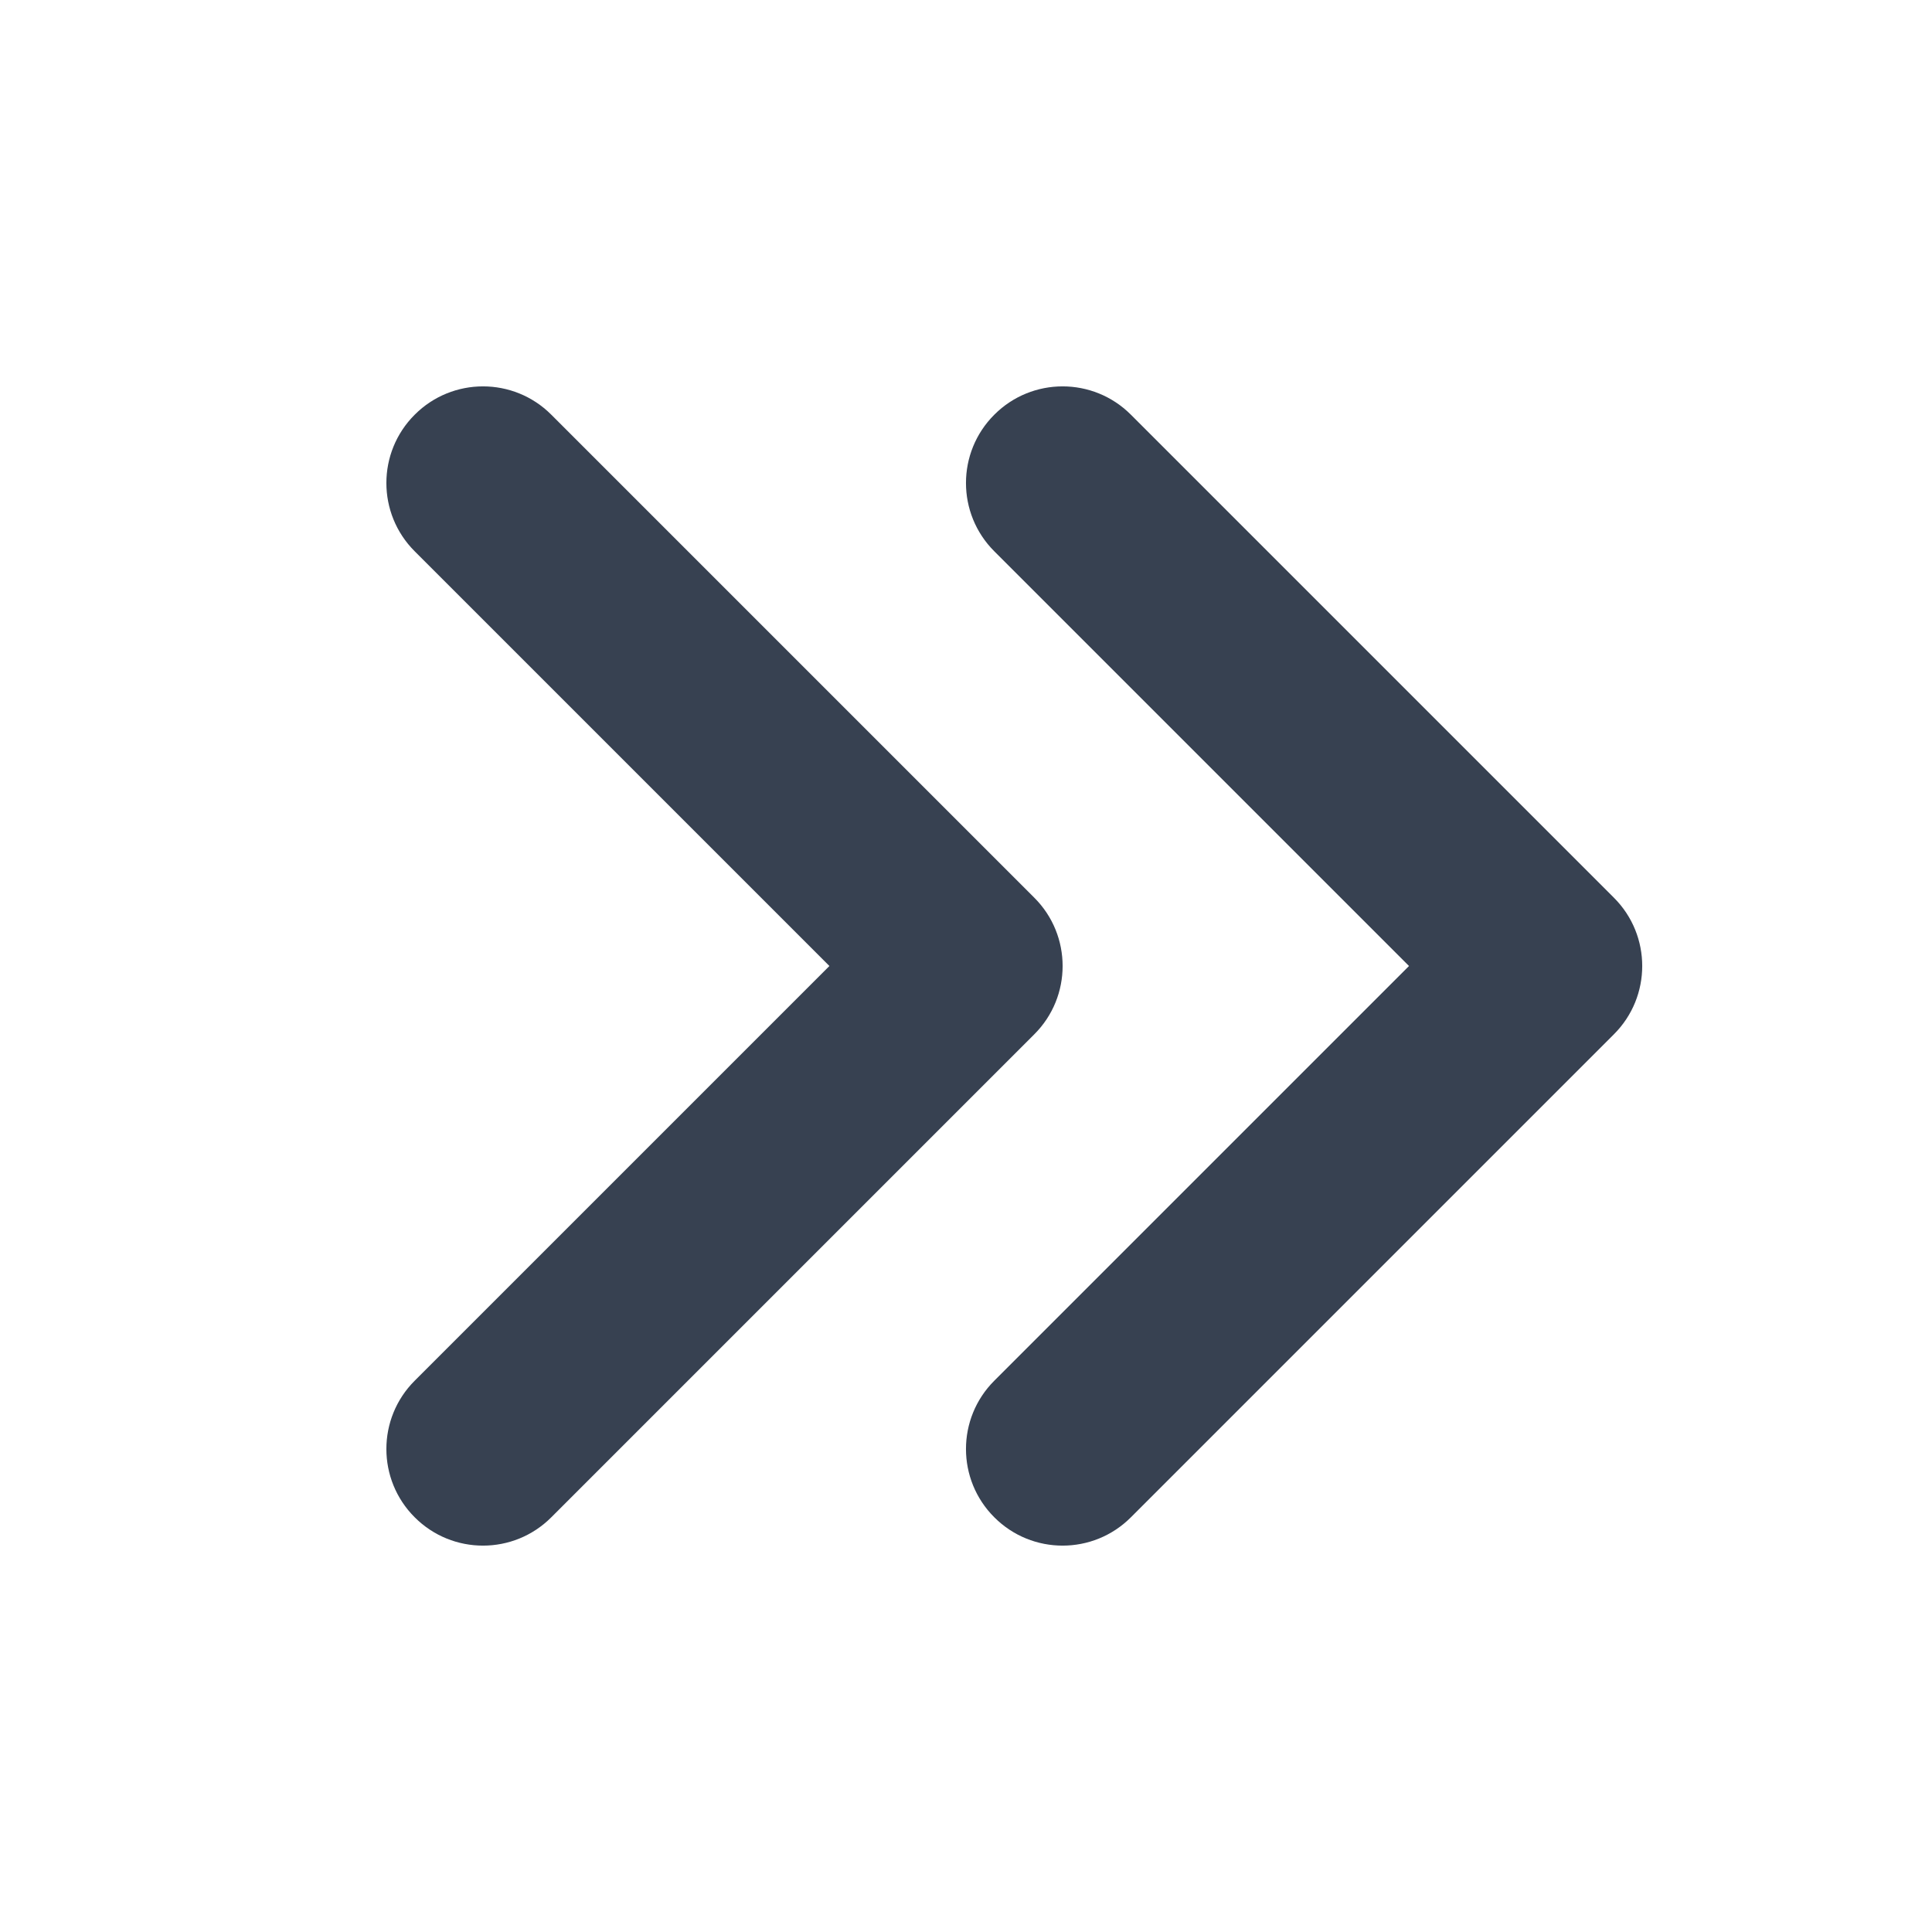
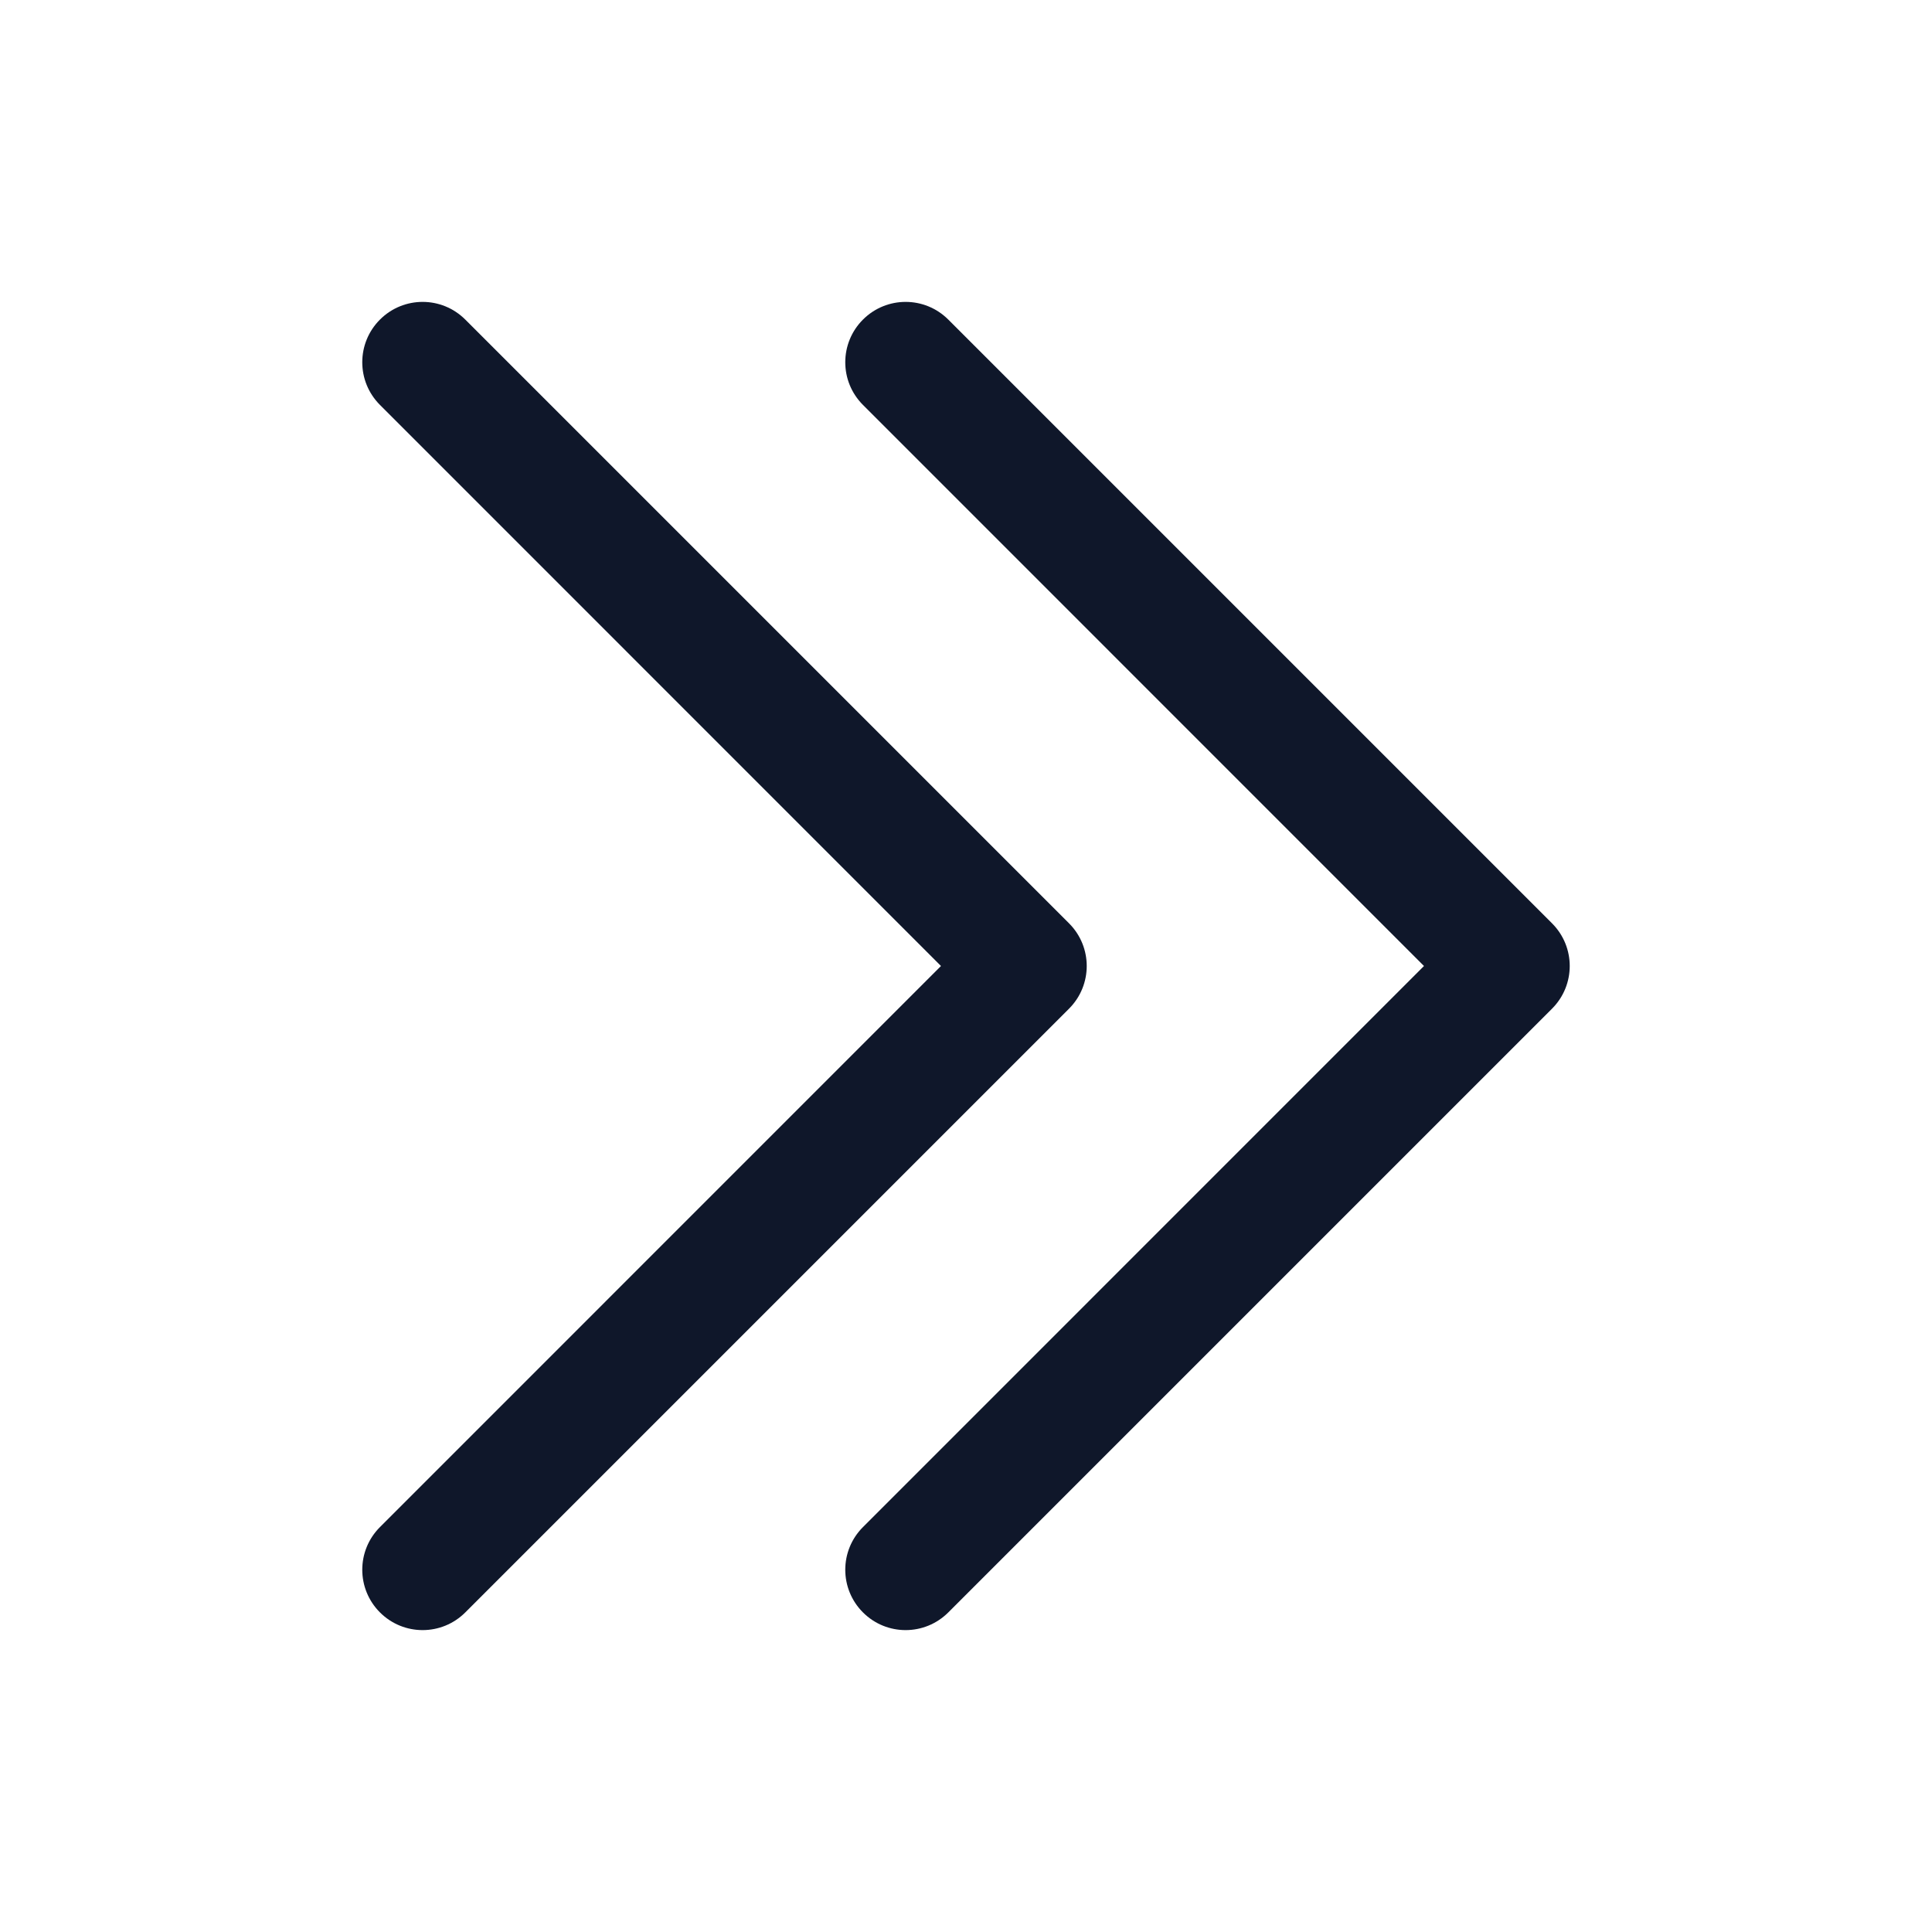
- <svg xmlns="http://www.w3.org/2000/svg" width="20" height="20" viewBox="0 0 20 20" fill="none">
-   <path fill-rule="evenodd" clip-rule="evenodd" d="M10.293 15.707C9.902 15.317 9.902 14.683 10.293 14.293L14.586 10L10.293 5.707C9.902 5.317 9.902 4.683 10.293 4.293C10.683 3.902 11.317 3.902 11.707 4.293L16.707 9.293C17.098 9.683 17.098 10.317 16.707 10.707L11.707 15.707C11.317 16.098 10.683 16.098 10.293 15.707Z" fill="#374151" />
-   <path fill-rule="evenodd" clip-rule="evenodd" d="M4.293 15.707C3.902 15.317 3.902 14.683 4.293 14.293L8.586 10L4.293 5.707C3.902 5.317 3.902 4.683 4.293 4.293C4.683 3.902 5.317 3.902 5.707 4.293L10.707 9.293C11.098 9.683 11.098 10.317 10.707 10.707L5.707 15.707C5.317 16.098 4.683 16.098 4.293 15.707Z" fill="#374151" />
+ <svg xmlns="http://www.w3.org/2000/svg" width="24" height="24" viewBox="0 0 24 24" fill="none">
+   <path fill-rule="evenodd" clip-rule="evenodd" d="M4.72 3.97C5.013 3.677 5.487 3.677 5.78 3.97L13.28 11.47C13.573 11.763 13.573 12.237 13.28 12.53L5.78 20.03C5.487 20.323 5.013 20.323 4.72 20.03C4.427 19.737 4.427 19.263 4.72 18.97L11.689 12L4.72 5.03C4.427 4.737 4.427 4.263 4.72 3.97ZM10.72 3.97C11.013 3.677 11.487 3.677 11.78 3.97L19.28 11.47C19.573 11.763 19.573 12.237 19.28 12.53L11.78 20.03C11.487 20.323 11.013 20.323 10.72 20.03C10.427 19.737 10.427 19.263 10.72 18.97L17.689 12L10.72 5.03C10.427 4.737 10.427 4.263 10.72 3.97Z" fill="#0F172A" />
</svg>
